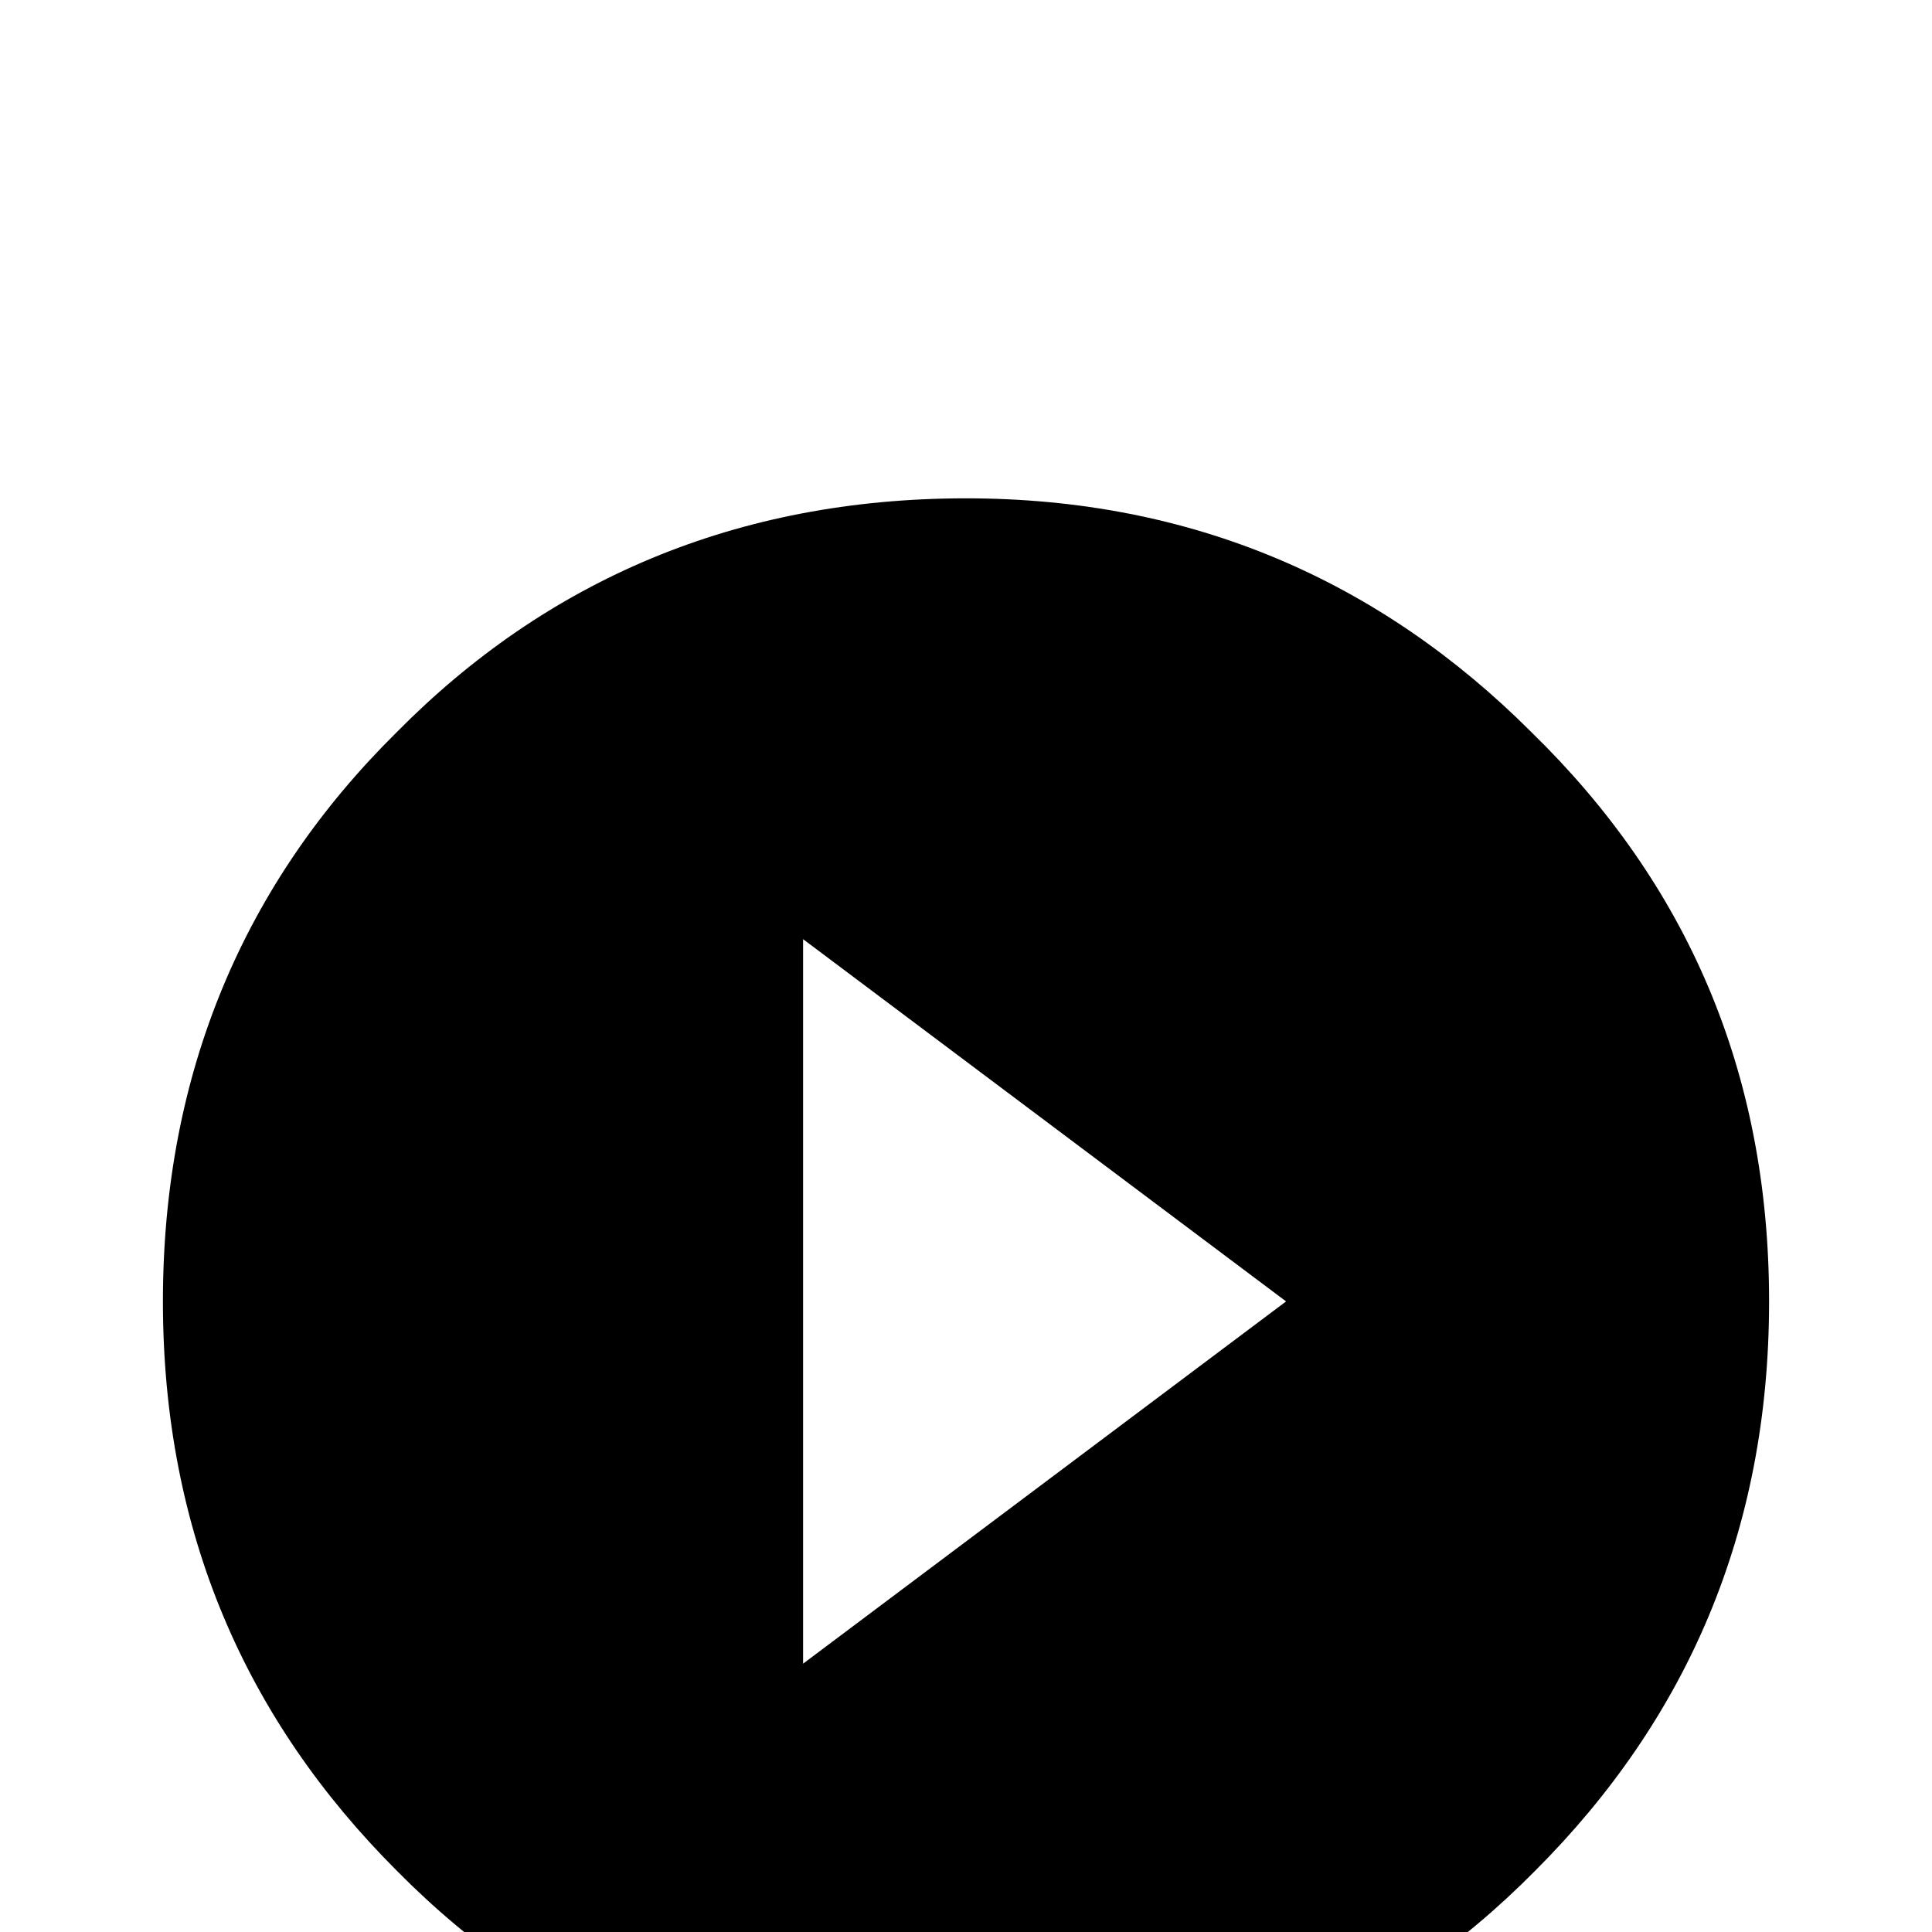
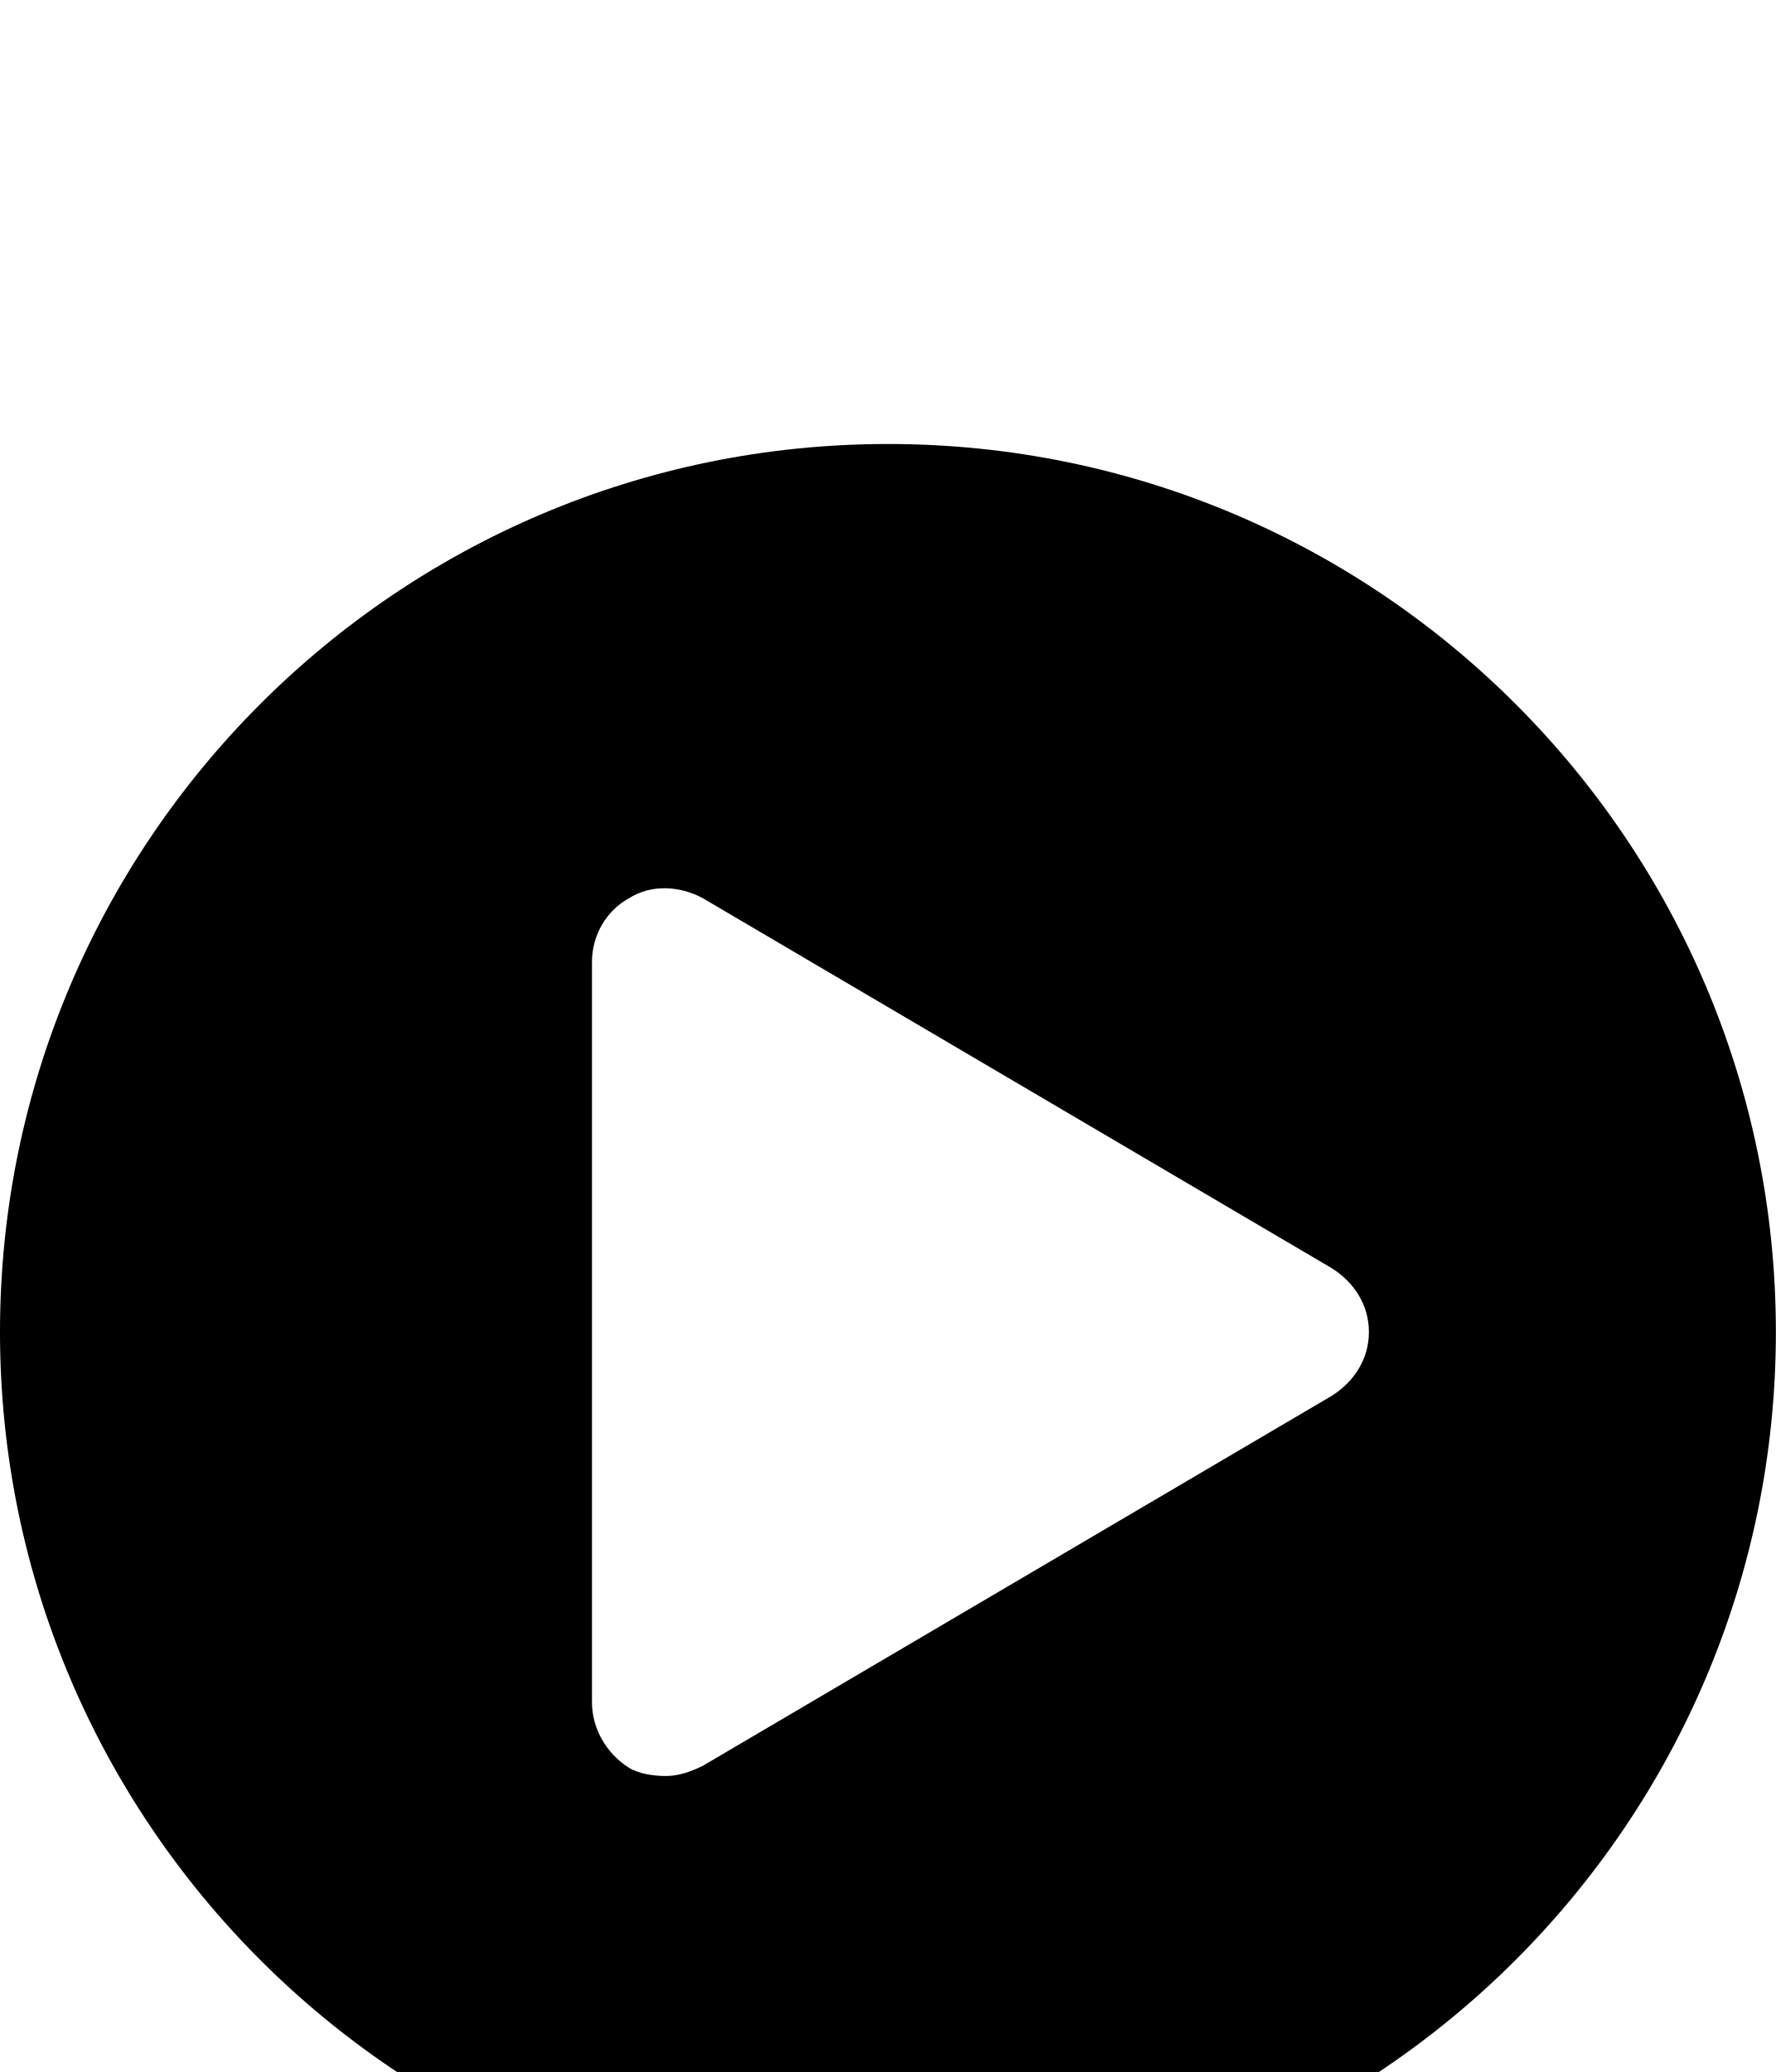
- <svg xmlns="http://www.w3.org/2000/svg" viewBox="0 -168 1008 1008">
-   <path fill="currentColor" d="M504 92c118 0 216 43 295 122 81 79 124 177 124 297s-43 218-122 297c-78 79-177 122-297 122s-219-43-297-122C128 729 85 631 85 511s43-219 122-297c78-79 177-122 297-122zm-85 230v378l252-189z" />
+ <svg xmlns="http://www.w3.org/2000/svg" viewBox="0 -144 864 1008">
+   <path fill="currentColor" d="M342 715l306-180c11-7 18-18 18-31s-7-24-18-31L342 293c-11-6-25-7-36 0-11 6-18 18-18 31v360c0 13 7 25 18 32 5 3 12 4 18 4s12-2 18-5zm90-643c239 0 432 194 432 432S671 936 432 936 0 742 0 504 193 72 432 72z" />
</svg>
